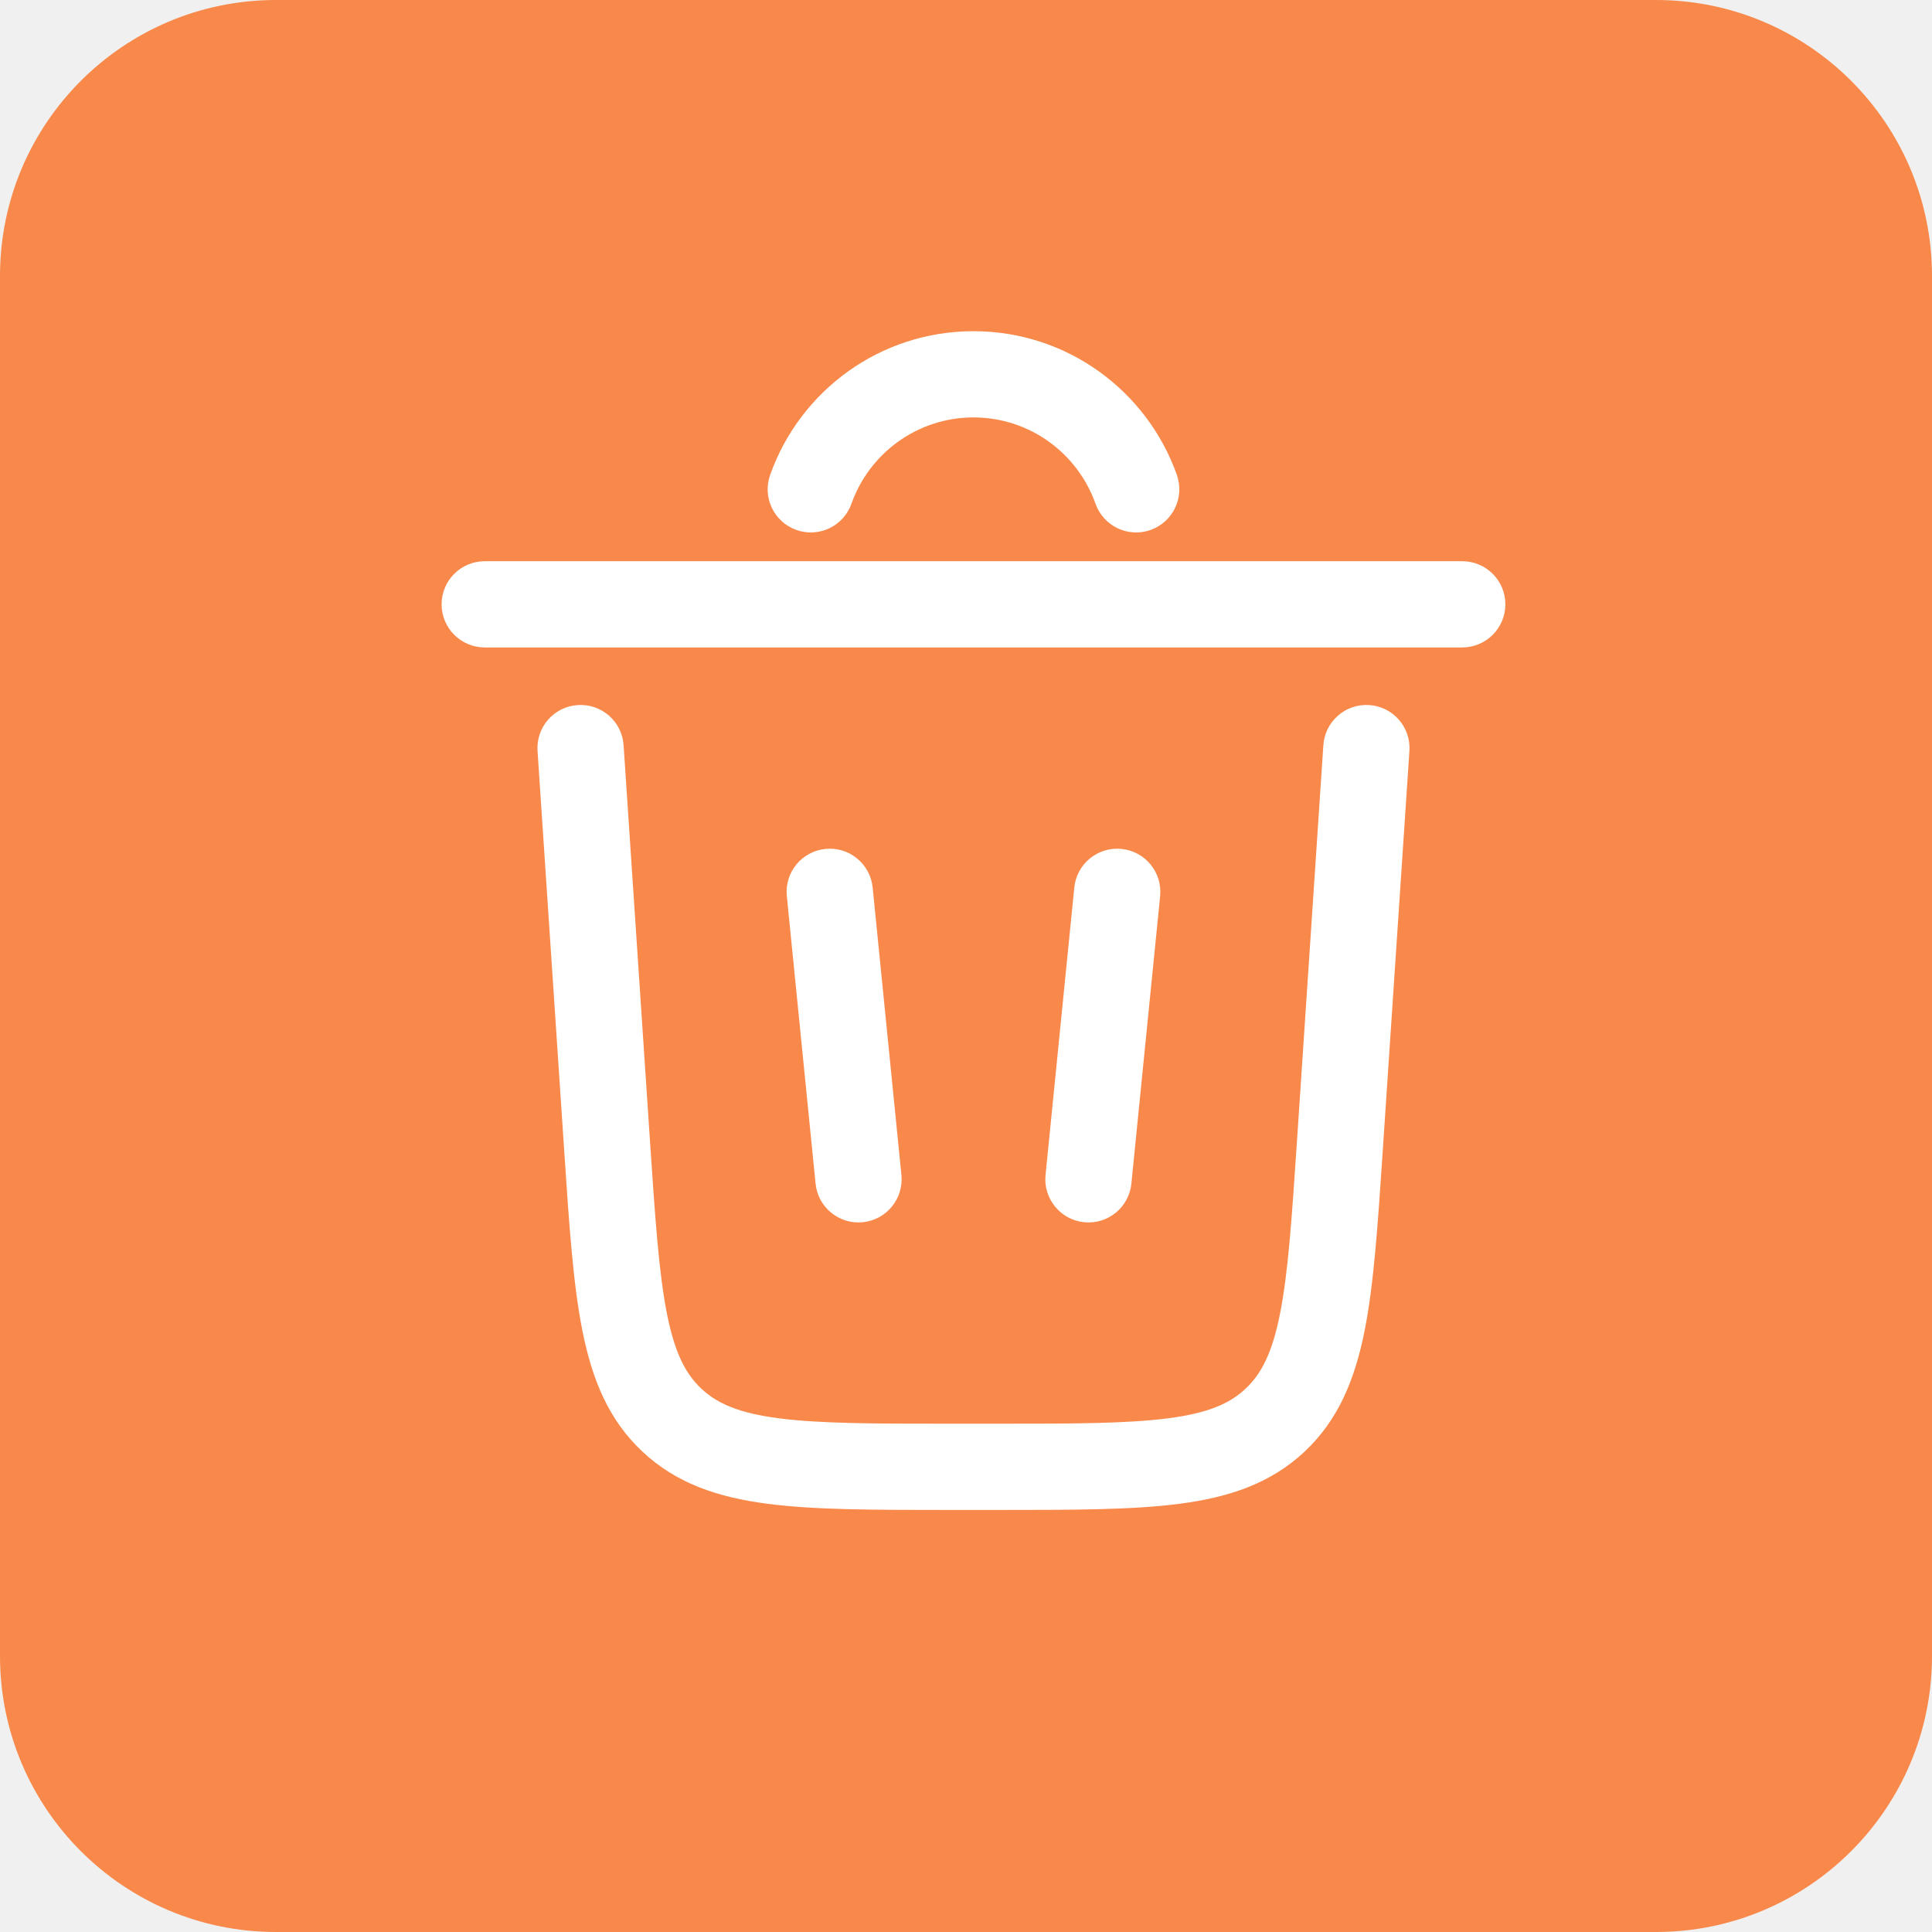
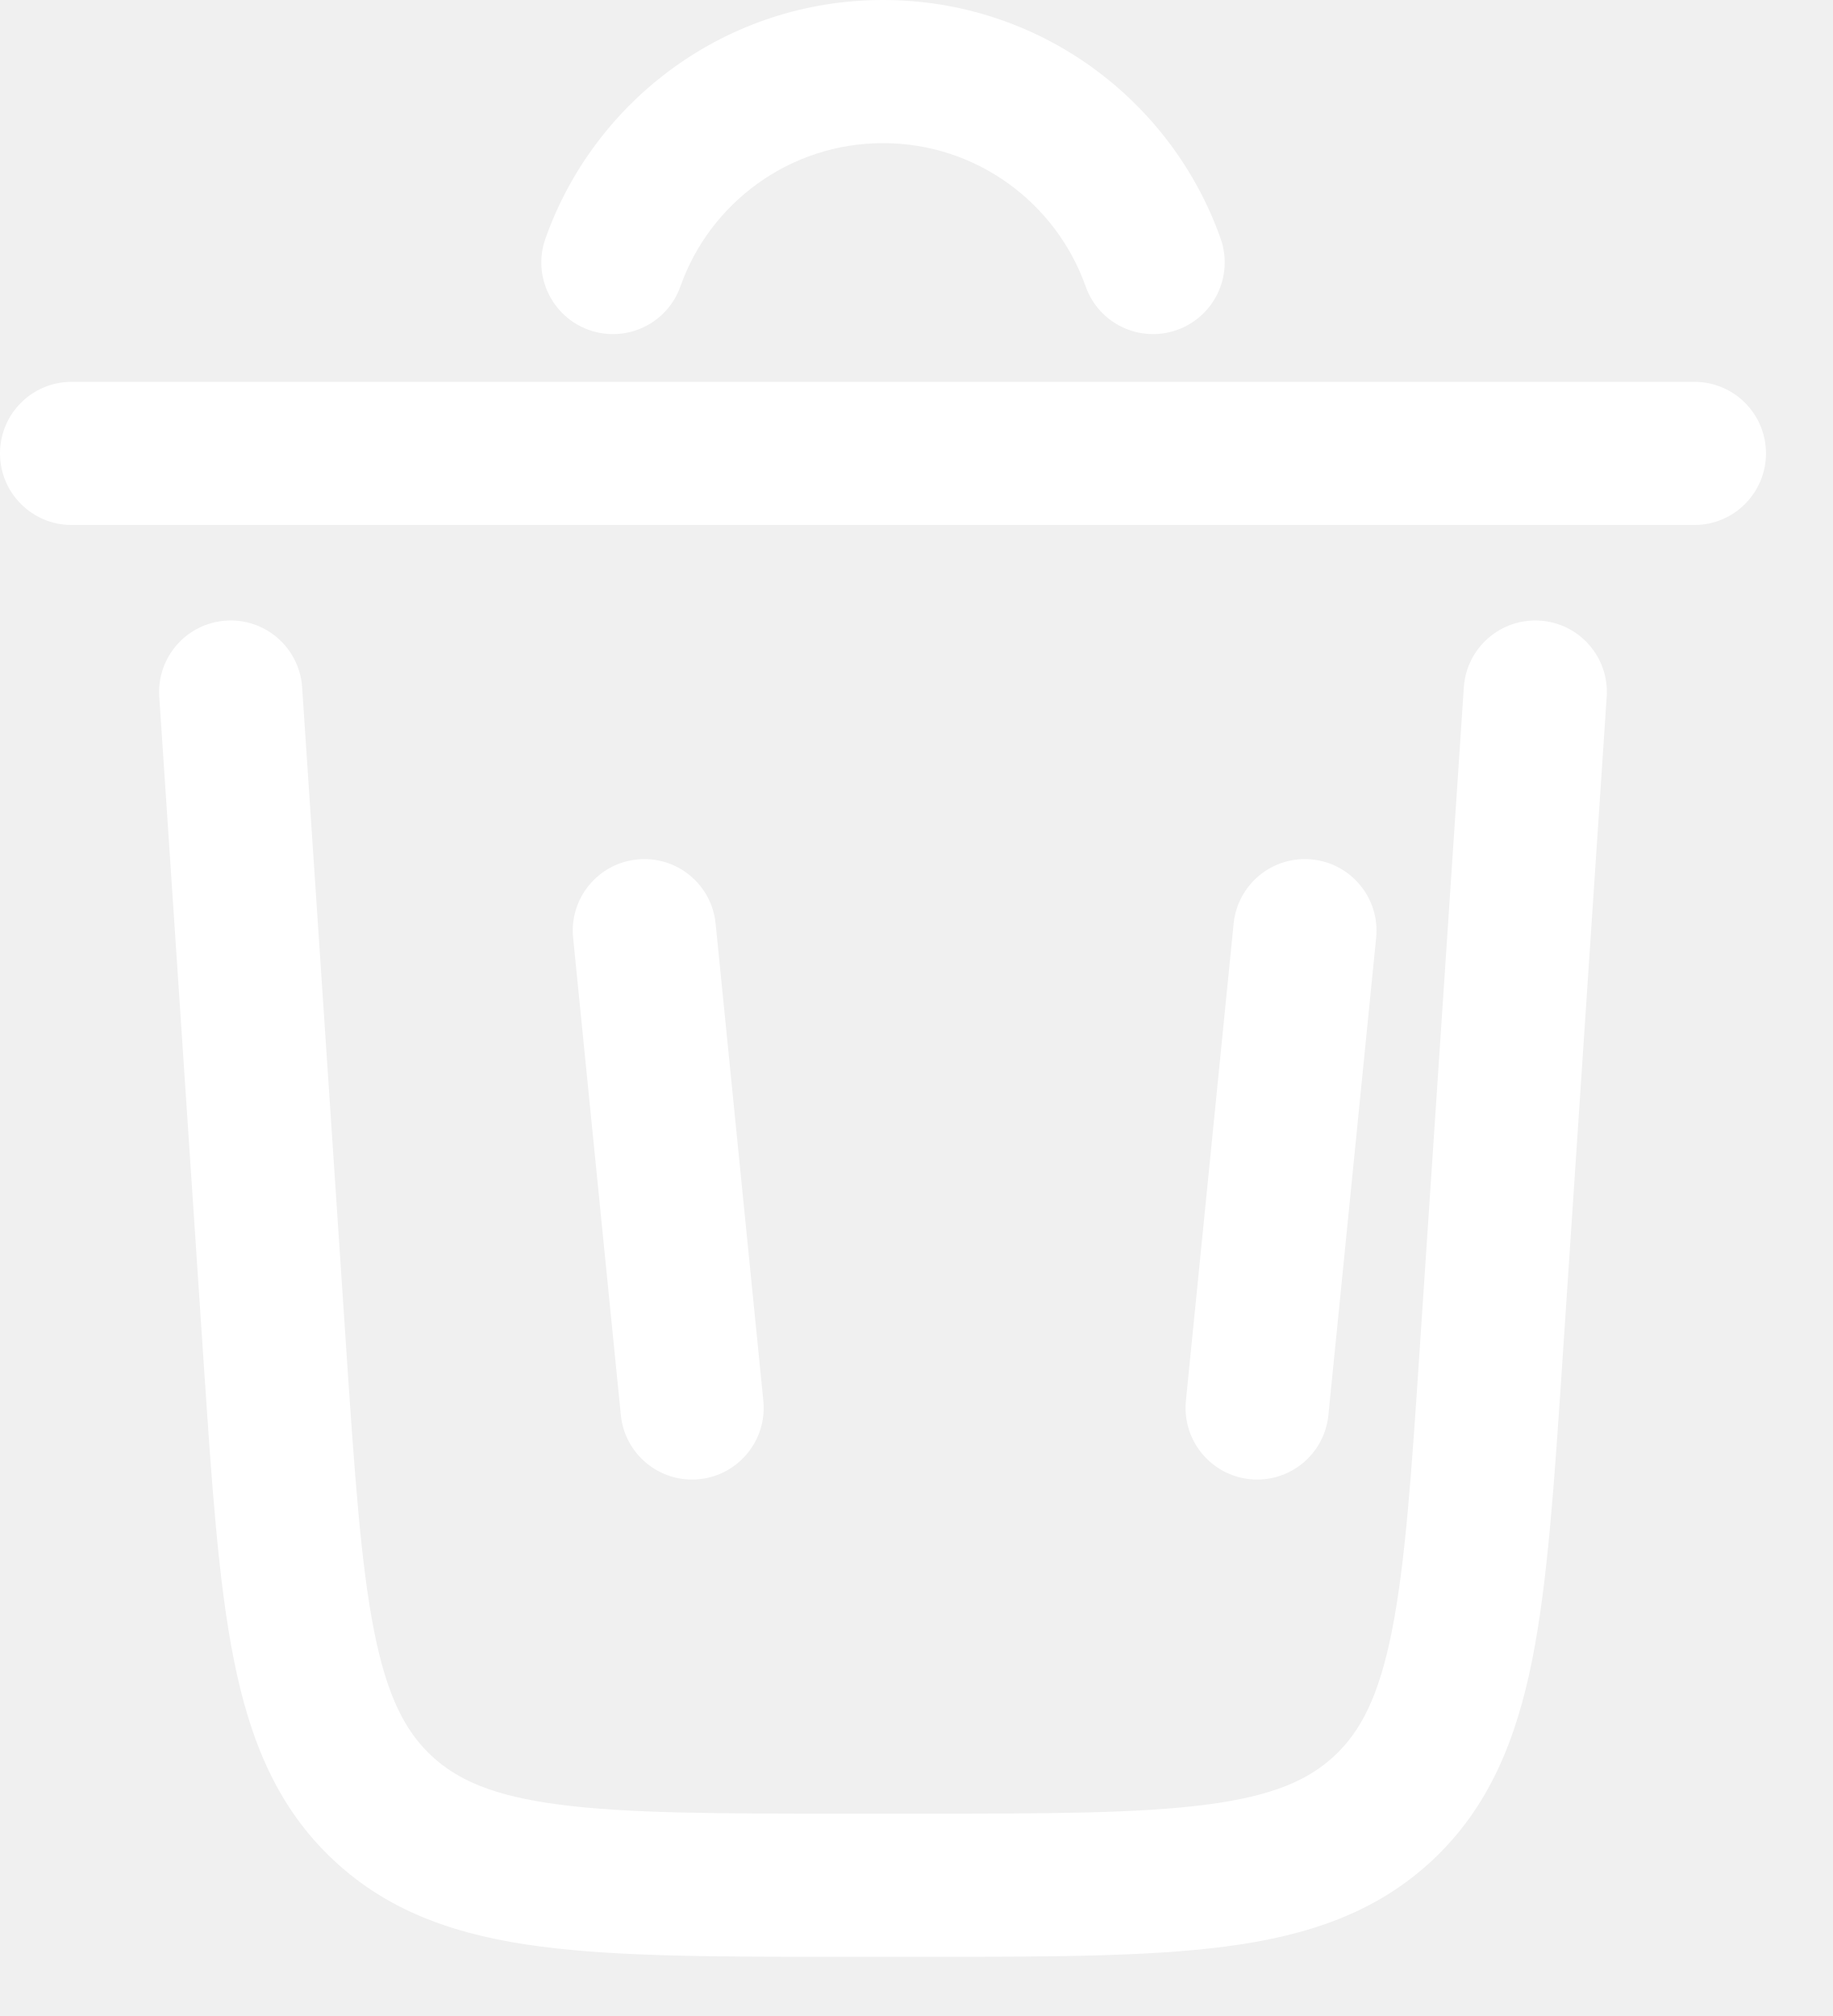
- <svg xmlns="http://www.w3.org/2000/svg" width="35" height="35" viewBox="0 0 35 35" fill="none">
-   <g clip-path="url(#clip0_75_2126)">
-     <rect width="35" height="35" rx="5" fill="#F8894B" />
-     <path d="M17.636 7.562C16.617 7.562 15.747 8.214 15.425 9.125C15.281 9.532 14.835 9.745 14.428 9.601C14.021 9.457 13.808 9.011 13.952 8.604C14.488 7.088 15.934 6 17.636 6C19.338 6 20.784 7.088 21.32 8.604C21.463 9.011 21.25 9.457 20.843 9.601C20.437 9.745 19.99 9.532 19.846 9.125C19.524 8.214 18.655 7.562 17.636 7.562Z" fill="white" />
-     <path d="M8 10.948C8 10.516 8.35 10.167 8.781 10.167H26.49C26.921 10.167 27.271 10.516 27.271 10.948C27.271 11.379 26.921 11.729 26.49 11.729H8.781C8.35 11.729 8 11.379 8 10.948Z" fill="white" />
-     <path d="M11.297 13.5C11.268 13.069 10.896 12.744 10.466 12.773C10.035 12.801 9.709 13.174 9.738 13.604L10.221 20.845C10.31 22.182 10.382 23.261 10.551 24.108C10.726 24.988 11.024 25.724 11.641 26.3C12.257 26.877 13.011 27.126 13.901 27.242C14.757 27.354 15.839 27.354 17.178 27.354H18.093C19.433 27.354 20.514 27.354 21.371 27.242C22.261 27.126 23.015 26.877 23.631 26.3C24.247 25.724 24.545 24.988 24.721 24.108C24.889 23.261 24.961 22.182 25.05 20.845L25.533 13.604C25.562 13.174 25.236 12.801 24.806 12.773C24.375 12.744 24.003 13.069 23.974 13.5L23.495 20.687C23.401 22.091 23.335 23.068 23.188 23.803C23.046 24.516 22.848 24.893 22.563 25.159C22.279 25.426 21.889 25.599 21.168 25.693C20.425 25.79 19.446 25.792 18.038 25.792H17.233C15.826 25.792 14.847 25.79 14.103 25.693C13.383 25.599 12.993 25.426 12.708 25.159C12.423 24.893 12.225 24.516 12.083 23.803C11.937 23.068 11.87 22.091 11.776 20.687L11.297 13.5Z" fill="white" />
-     <path d="M14.954 15.379C15.383 15.336 15.766 15.649 15.809 16.078L16.33 21.287C16.372 21.716 16.059 22.099 15.63 22.142C15.201 22.185 14.818 21.872 14.775 21.442L14.254 16.234C14.211 15.805 14.524 15.422 14.954 15.379Z" fill="white" />
-     <path d="M21.017 16.234C21.06 15.805 20.747 15.422 20.317 15.379C19.888 15.336 19.505 15.649 19.462 16.078L18.941 21.287C18.898 21.716 19.212 22.099 19.641 22.142C20.07 22.185 20.453 21.872 20.496 21.442L21.017 16.234Z" fill="white" />
-   </g>
-   <defs>
-     <clipPath id="clip0_75_2126">
-       <rect width="35" height="35" rx="5" fill="white" />
-     </clipPath>
-   </defs>
+ <svg xmlns="http://www.w3.org/2000/svg" width="20" height="22" viewBox="0 0 20 22" fill="none">
+   <path d="M9.636 1.562C8.617 1.562 7.747 2.214 7.425 3.125C7.281 3.532 6.835 3.745 6.428 3.601C6.022 3.457 5.808 3.011 5.952 2.604C6.488 1.088 7.934 0 9.636 0C11.338 0 12.784 1.088 13.32 2.604C13.463 3.011 13.25 3.457 12.843 3.601C12.437 3.745 11.99 3.532 11.847 3.125C11.524 2.214 10.655 1.562 9.636 1.562Z" fill="white" />
+   <path d="M0 4.948C0 4.516 0.35 4.167 0.781 4.167H18.49C18.921 4.167 19.271 4.516 19.271 4.948C19.271 5.379 18.921 5.729 18.49 5.729H0.781C0.35 5.729 0 5.379 0 4.948Z" fill="white" />
+   <path d="M3.297 7.5C3.268 7.07 2.896 6.744 2.466 6.773C2.035 6.801 1.709 7.174 1.738 7.604L2.221 14.845C2.31 16.182 2.382 17.261 2.551 18.108C2.726 18.988 3.024 19.724 3.641 20.3C4.257 20.877 5.011 21.126 5.901 21.242C6.757 21.354 7.839 21.354 9.178 21.354H10.093C11.433 21.354 12.514 21.354 13.371 21.242C14.261 21.126 15.014 20.877 15.631 20.3C16.247 19.724 16.545 18.988 16.721 18.108C16.889 17.261 16.961 16.182 17.05 14.845L17.533 7.604C17.562 7.174 17.236 6.801 16.806 6.773C16.375 6.744 16.003 7.07 15.974 7.5L15.495 14.687C15.402 16.091 15.335 17.068 15.188 17.803C15.046 18.516 14.848 18.893 14.563 19.16C14.278 19.426 13.889 19.599 13.168 19.693C12.425 19.79 11.446 19.792 10.039 19.792H9.233C7.826 19.792 6.847 19.79 6.103 19.693C5.383 19.599 4.993 19.426 4.708 19.16C4.423 18.893 4.225 18.516 4.083 17.803C3.937 17.068 3.87 16.091 3.776 14.687L3.297 7.5Z" fill="white" />
+   <path d="M6.954 9.379C7.383 9.336 7.766 9.649 7.809 10.079L8.33 15.287C8.372 15.716 8.059 16.099 7.63 16.142C7.201 16.185 6.818 15.872 6.775 15.442L6.254 10.234C6.211 9.805 6.524 9.422 6.954 9.379Z" fill="white" />
+   <path d="M15.017 10.234C15.06 9.805 14.747 9.422 14.317 9.379C13.888 9.336 13.505 9.649 13.462 10.079L12.941 15.287C12.899 15.716 13.212 16.099 13.641 16.142C14.07 16.185 14.453 15.872 14.496 15.442L15.017 10.234Z" fill="white" />
</svg>
